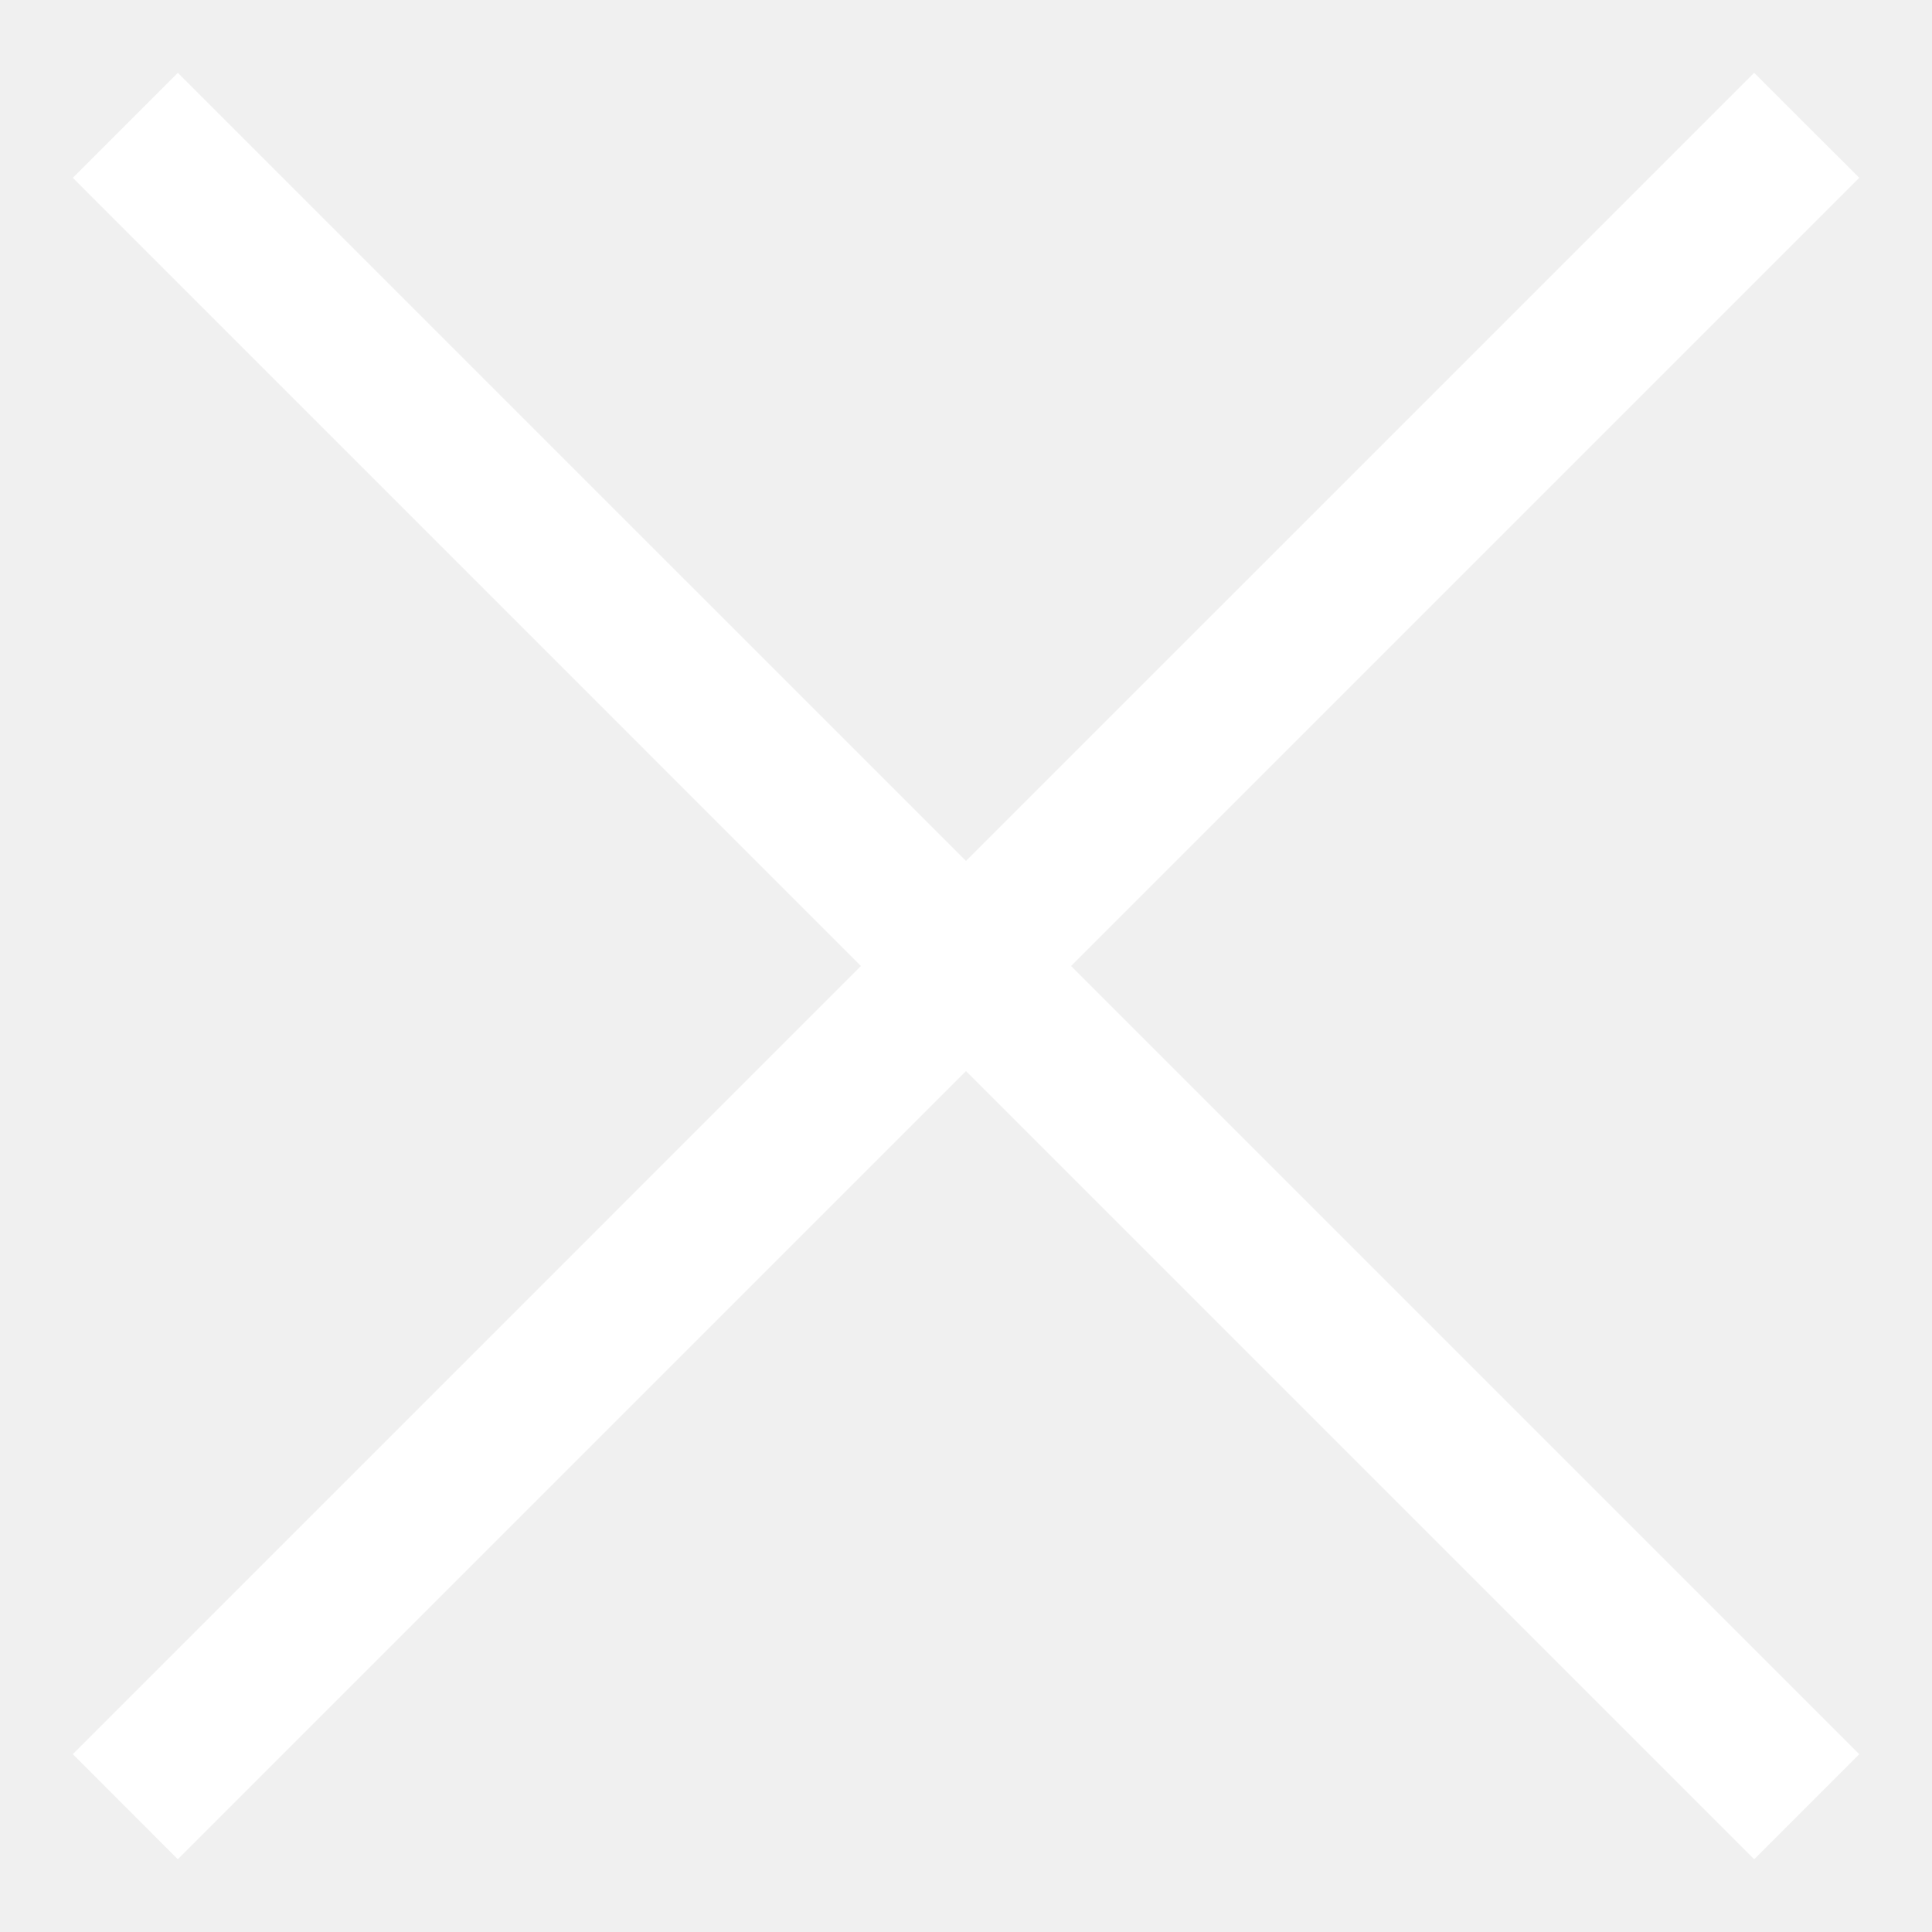
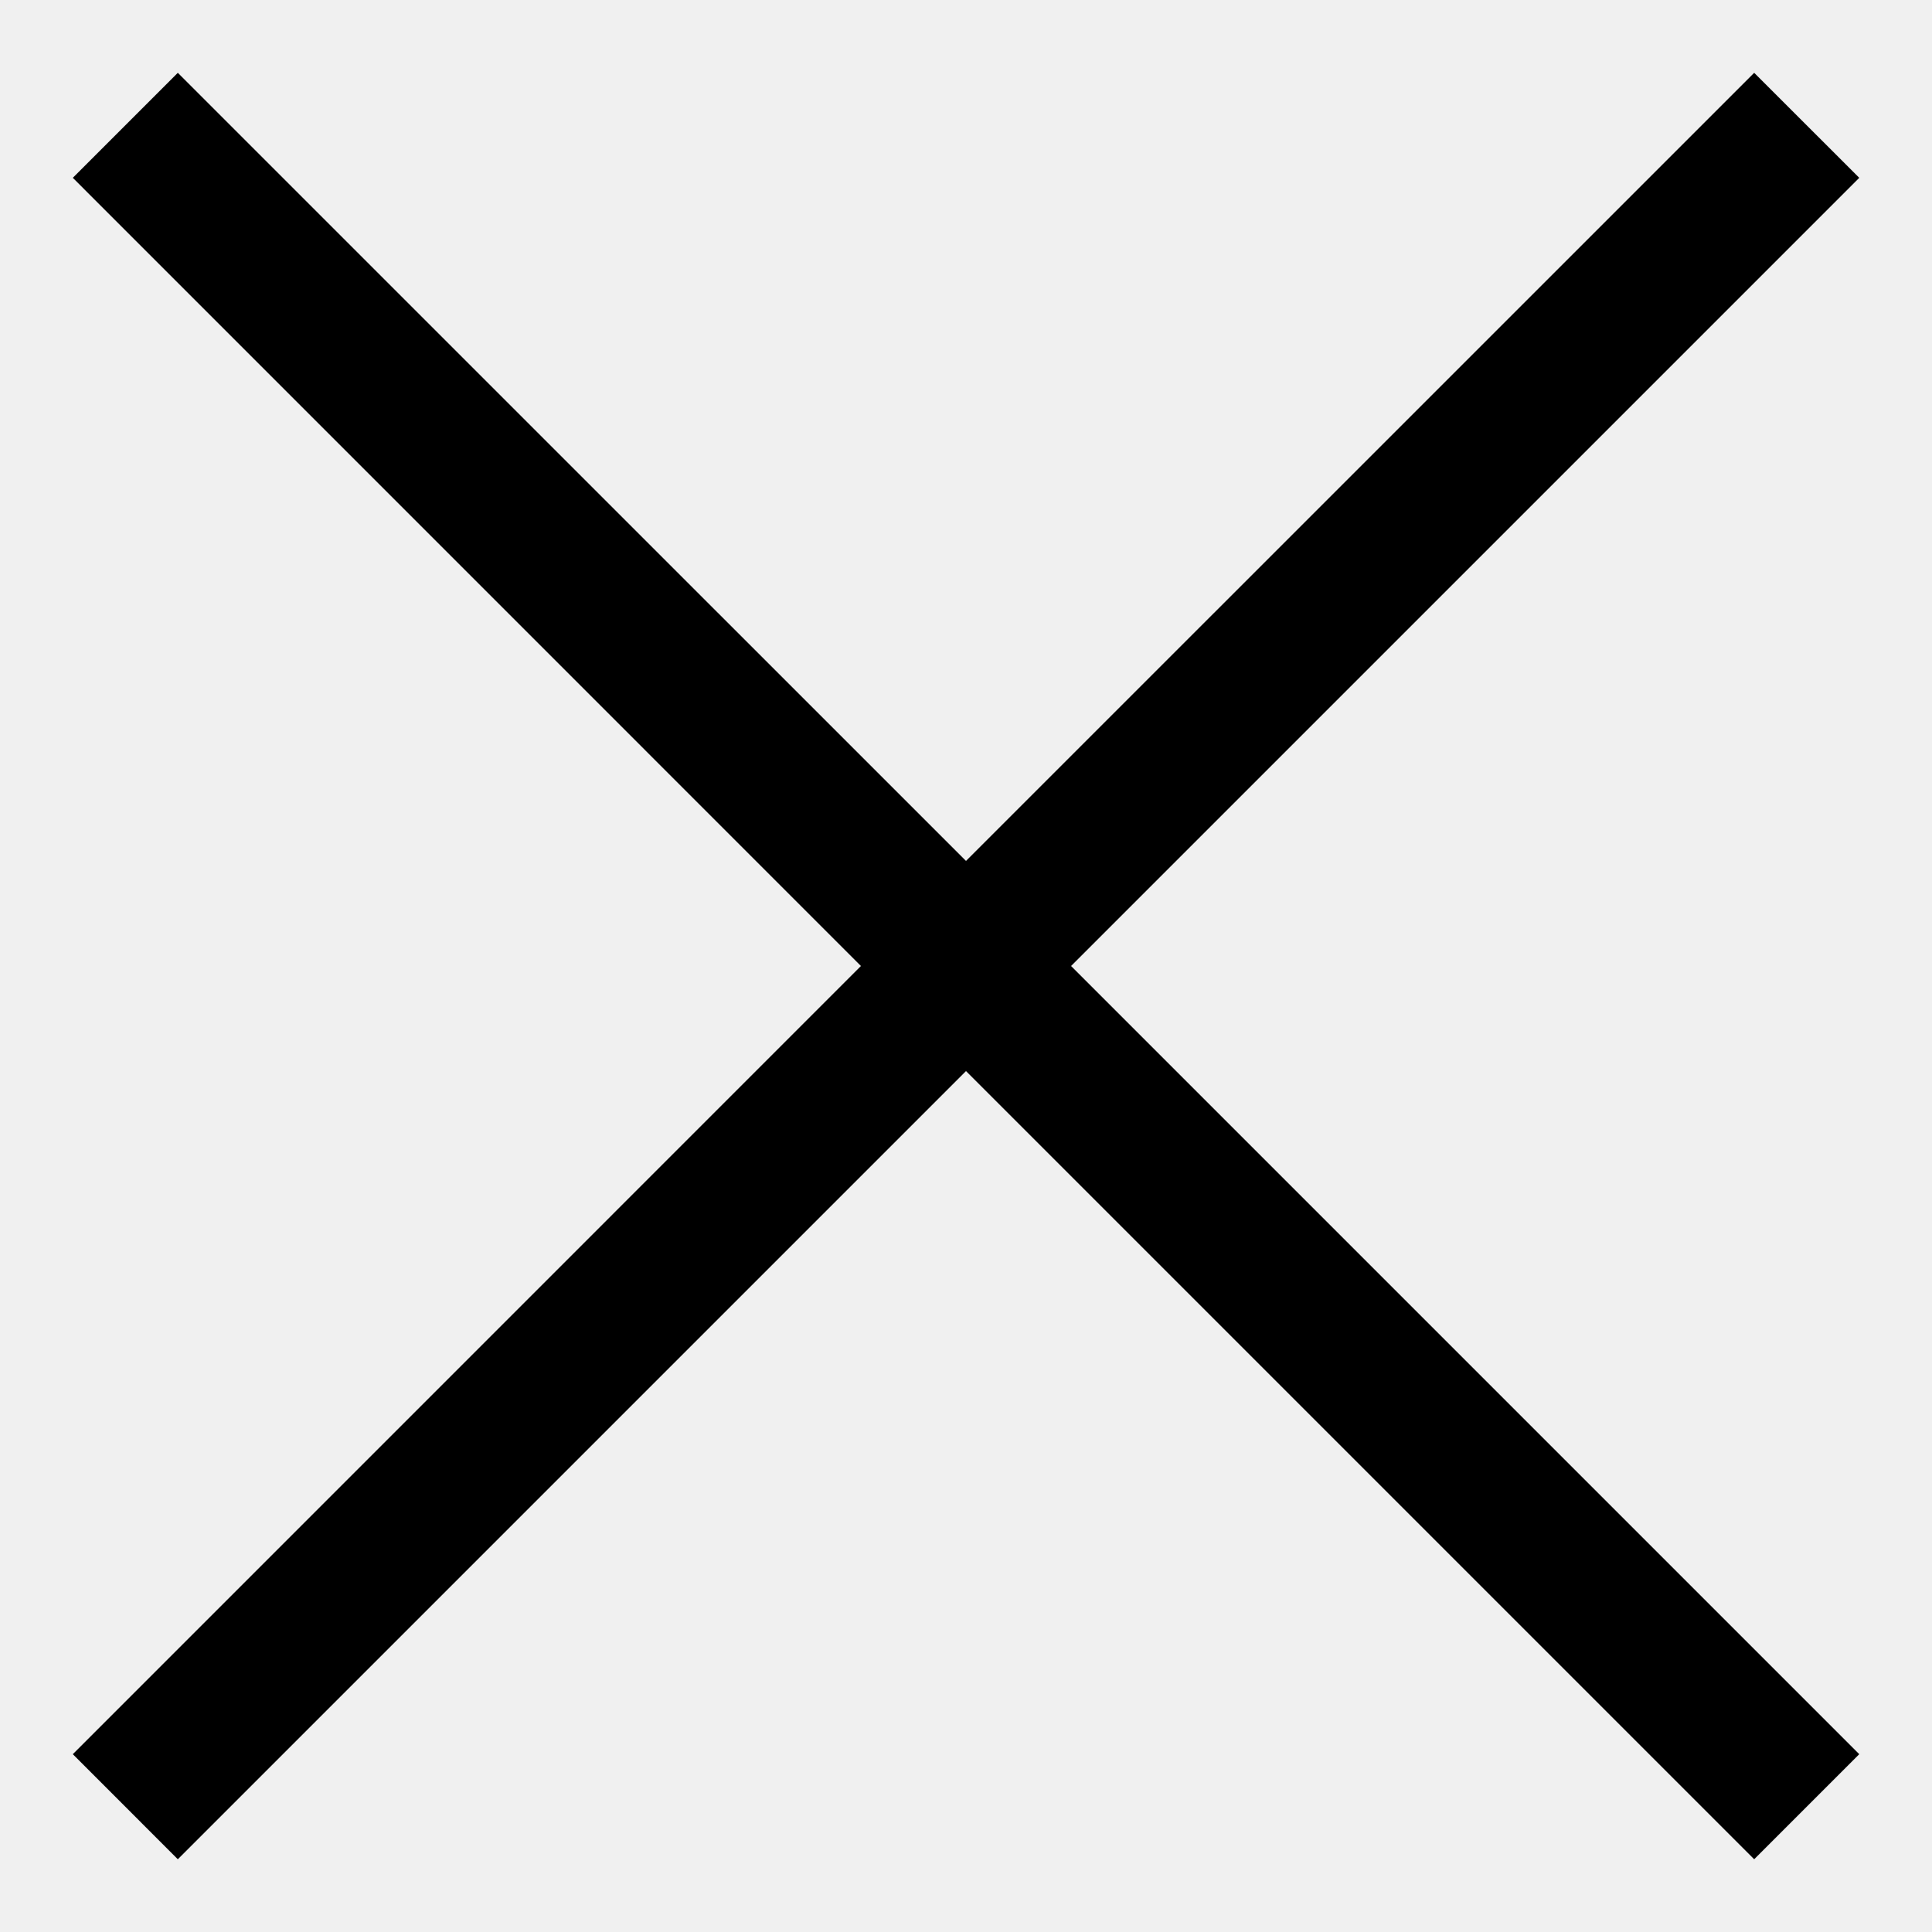
<svg xmlns="http://www.w3.org/2000/svg" width="26" height="26">
-   <path d="M23.607.98l1.414 1.413L14.414 13l10.607 10.607-1.414 1.414L13 14.414 2.393 25.021.98 23.607 11.586 13 .98 2.393 2.393.98 13 11.586 23.607.98z" fill="#FFF" fill-rule="evenodd" />
+   <path d="M23.607.98l1.414 1.413L14.414 13l10.607 10.607-1.414 1.414L13 14.414 2.393 25.021.98 23.607 11.586 13 .98 2.393 2.393.98 13 11.586 23.607.98z" fill="#000000" fill-rule="evenodd" />
</svg>
